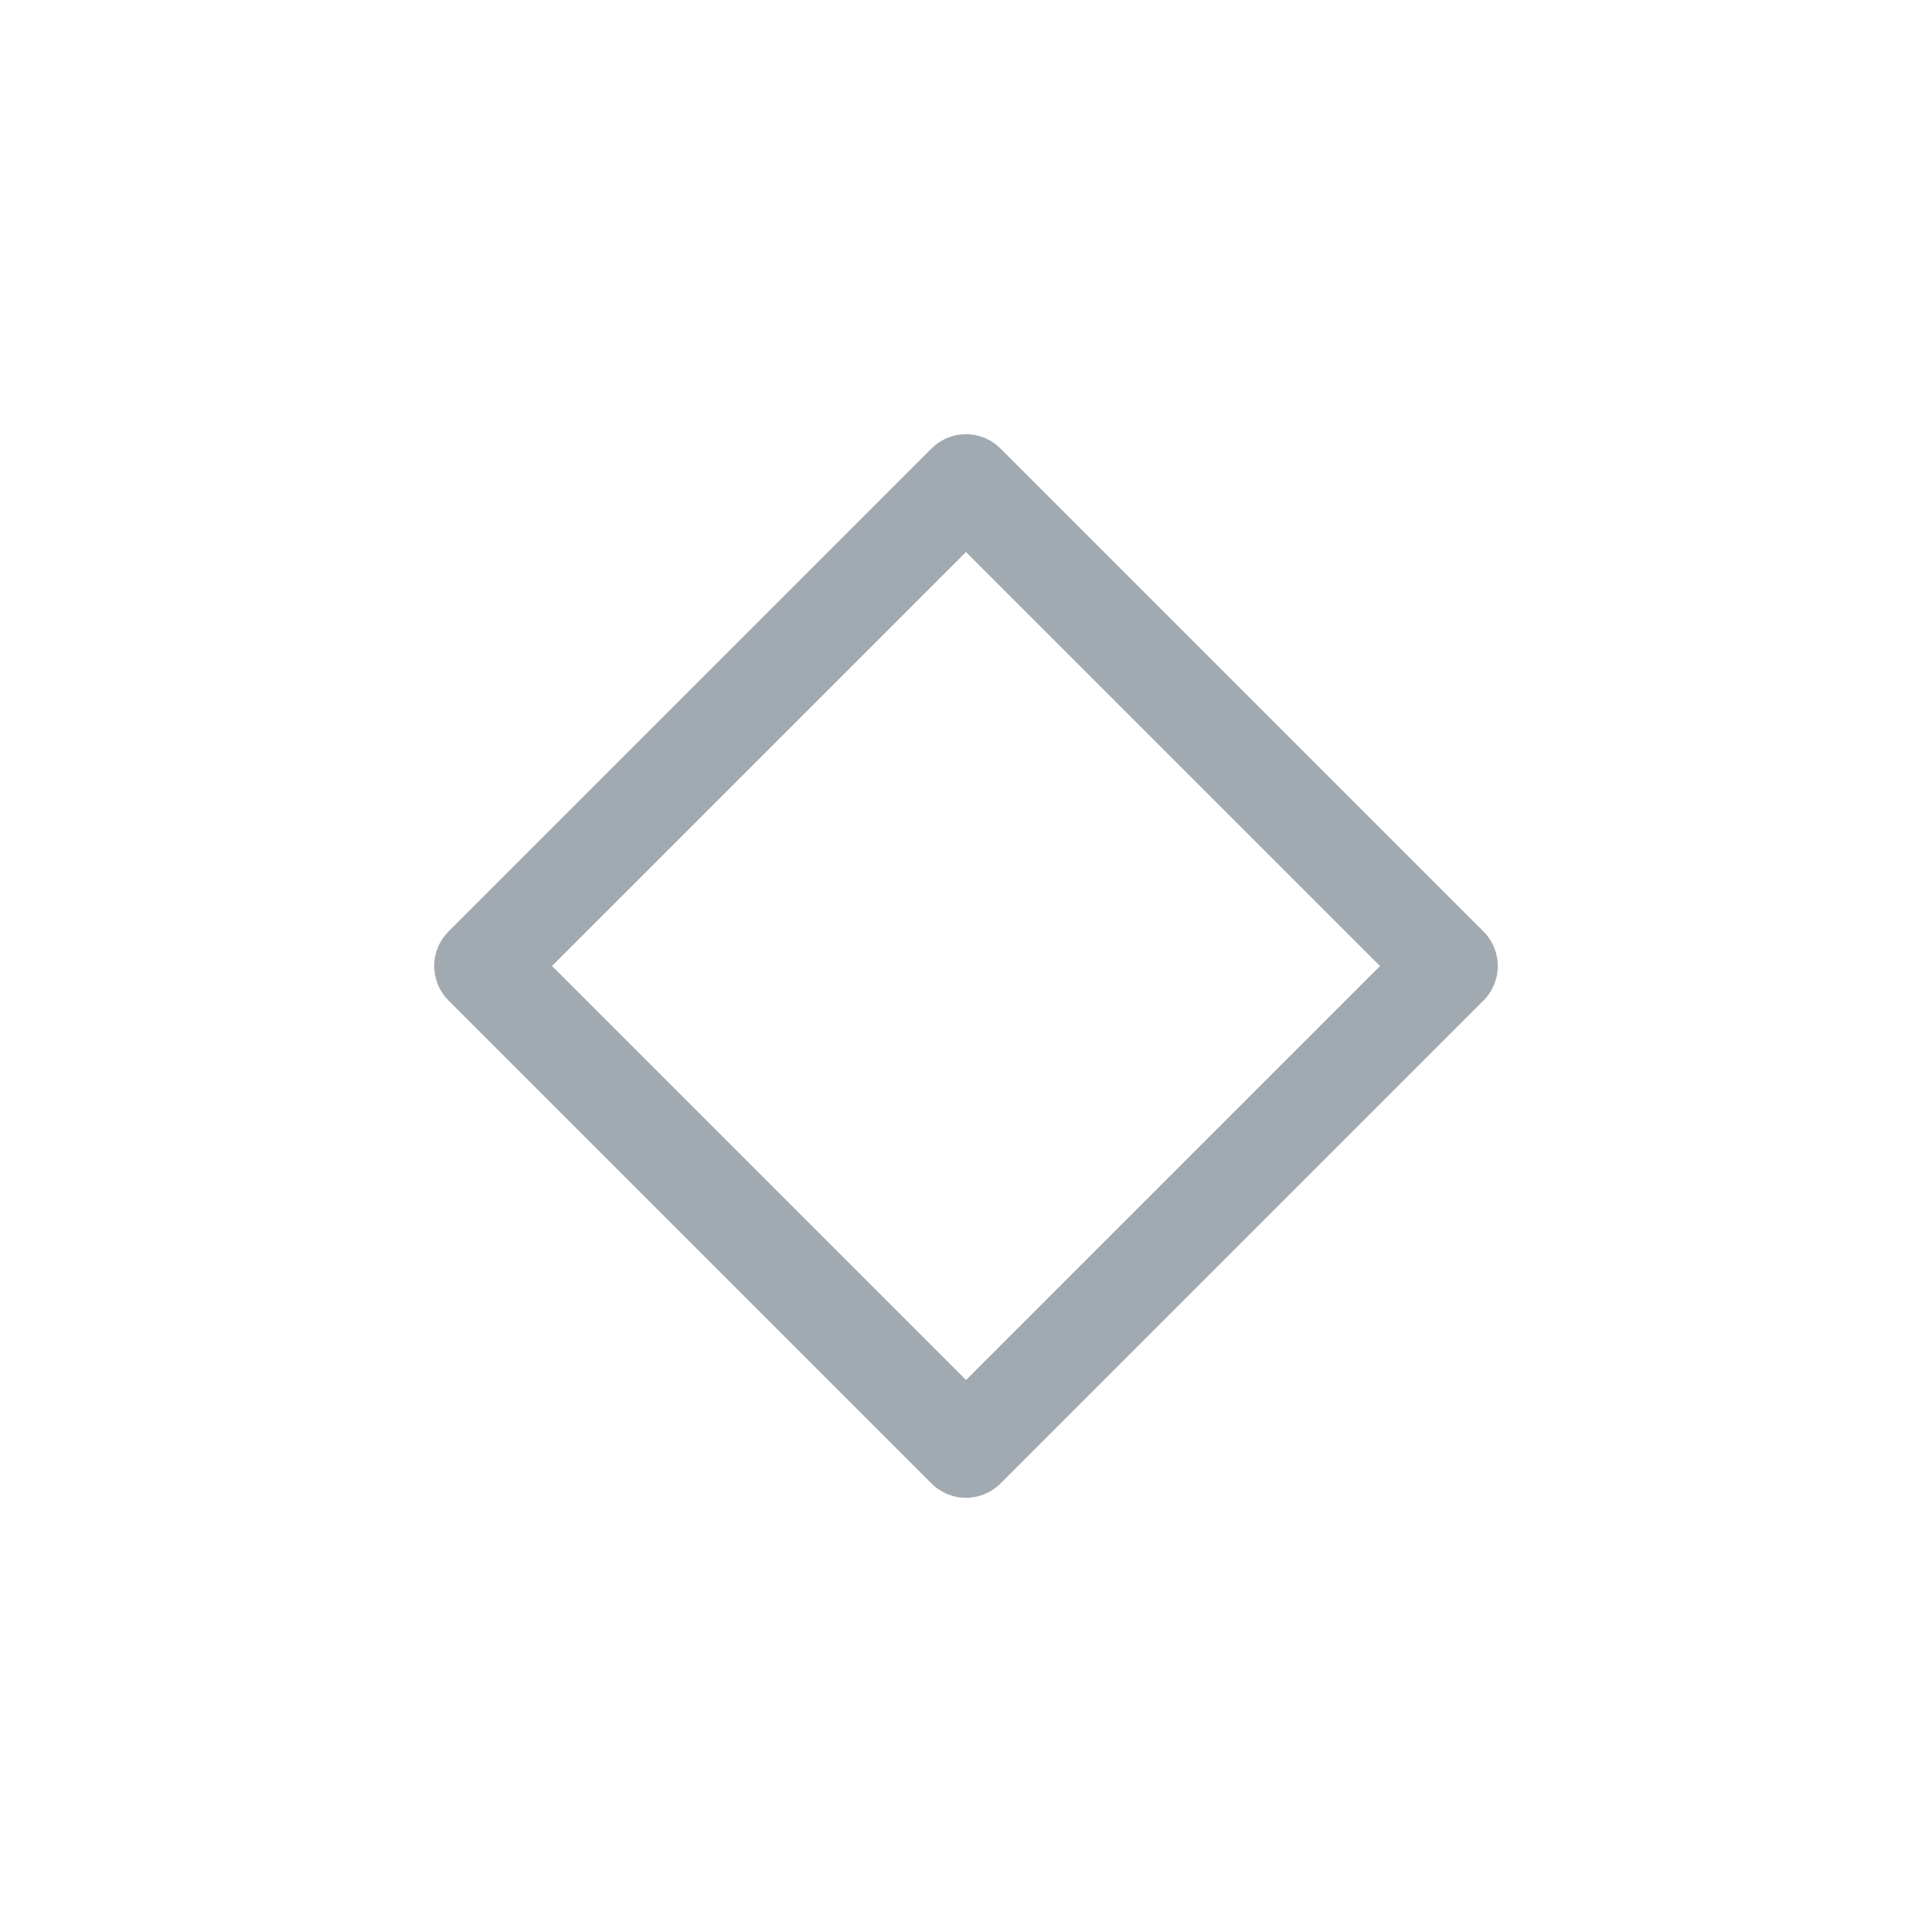
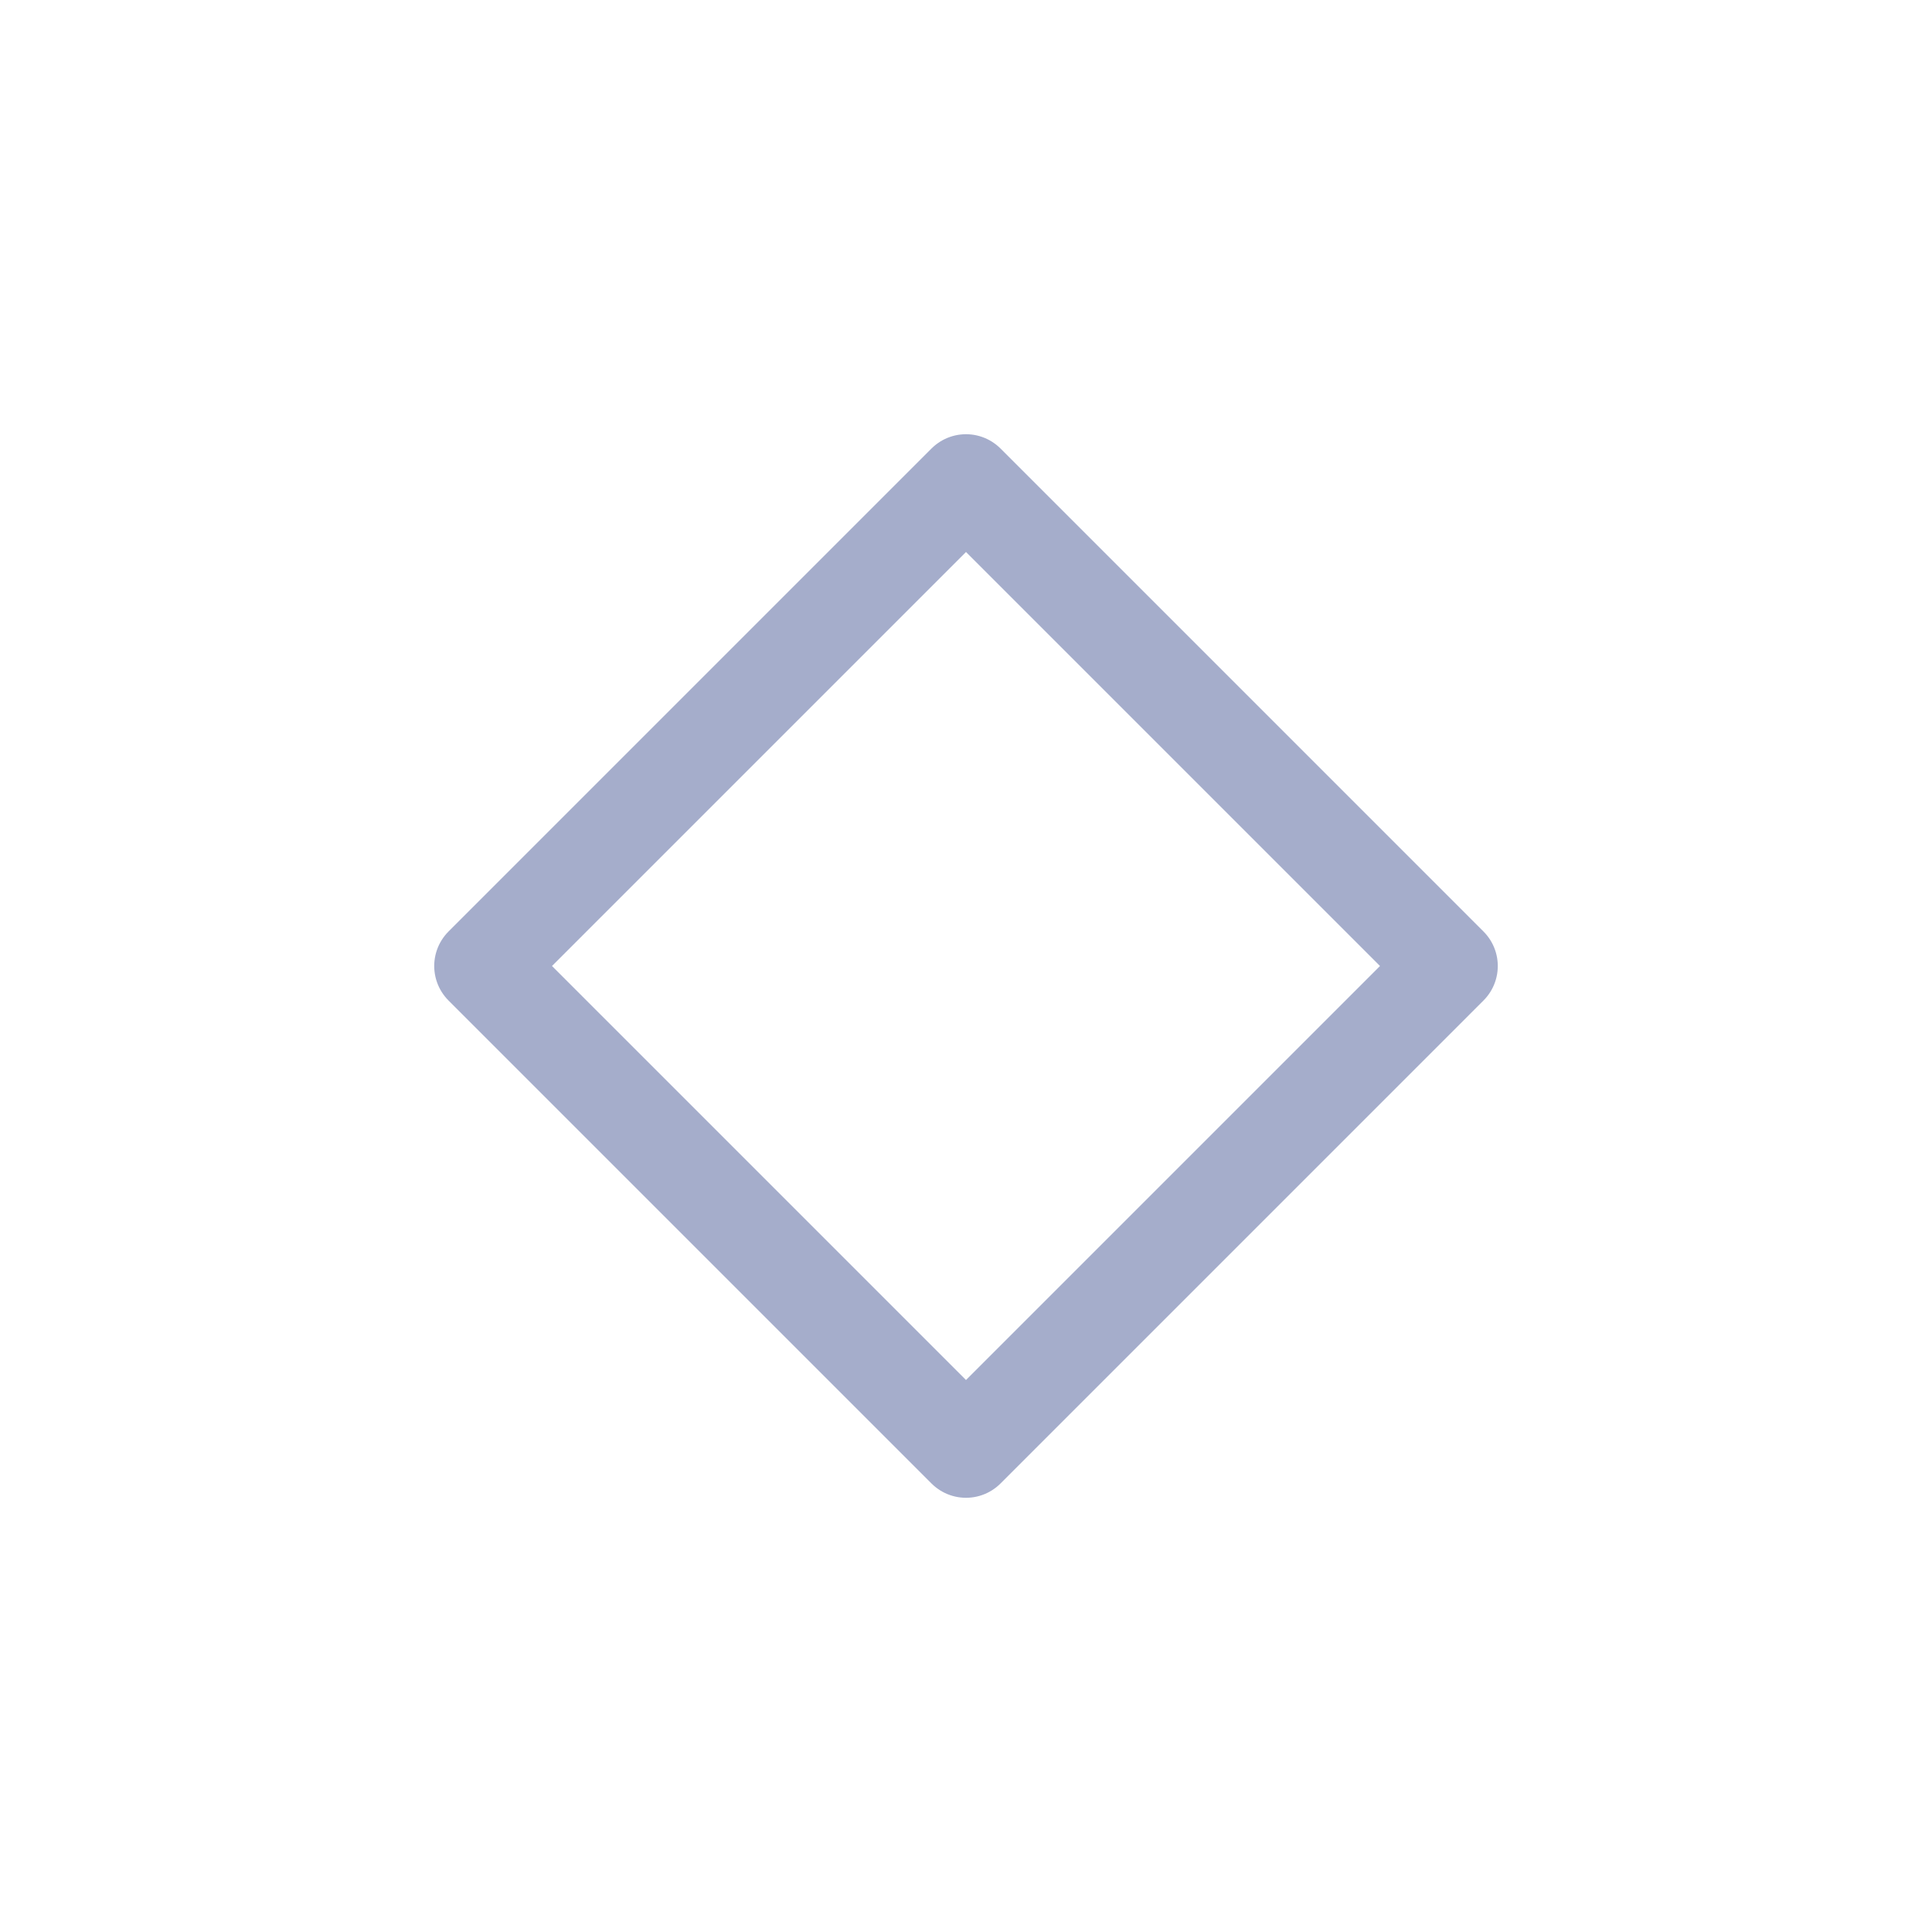
<svg xmlns="http://www.w3.org/2000/svg" viewBox="0 0 50 50" version="1.2" baseProfile="tiny">
  <defs>
</defs>
  <g fill="none" stroke="black" stroke-width="1" fill-rule="evenodd" stroke-linecap="square" stroke-linejoin="bevel">
-     <g fill="none" stroke="#a1a9b1" stroke-opacity="1" stroke-width="1.01" stroke-linecap="round" stroke-linejoin="round" transform="matrix(2.5,0,0,2.5,2.5,2.5)" font-family="Noto Sans" font-size="10" font-weight="400" font-style="normal">
+     <g fill="none" stroke="#a5adcb" stroke-opacity="1" stroke-width="1.01" stroke-linecap="round" stroke-linejoin="round" transform="matrix(2.5,0,0,2.5,2.5,2.5)" font-family="Noto Sans" font-size="10" font-weight="400" font-style="normal">
      <path vector-effect="none" fill-rule="evenodd" d="M4,9 L9,4 L14,9 L9,14 L4,9" />
    </g>
    <g fill="none" stroke="#000000" stroke-opacity="1" stroke-width="1" stroke-linecap="square" stroke-linejoin="bevel" transform="matrix(1,0,0,1,0,0)" font-family="Noto Sans" font-size="10" font-weight="400" font-style="normal">
</g>
  </g>
</svg>
